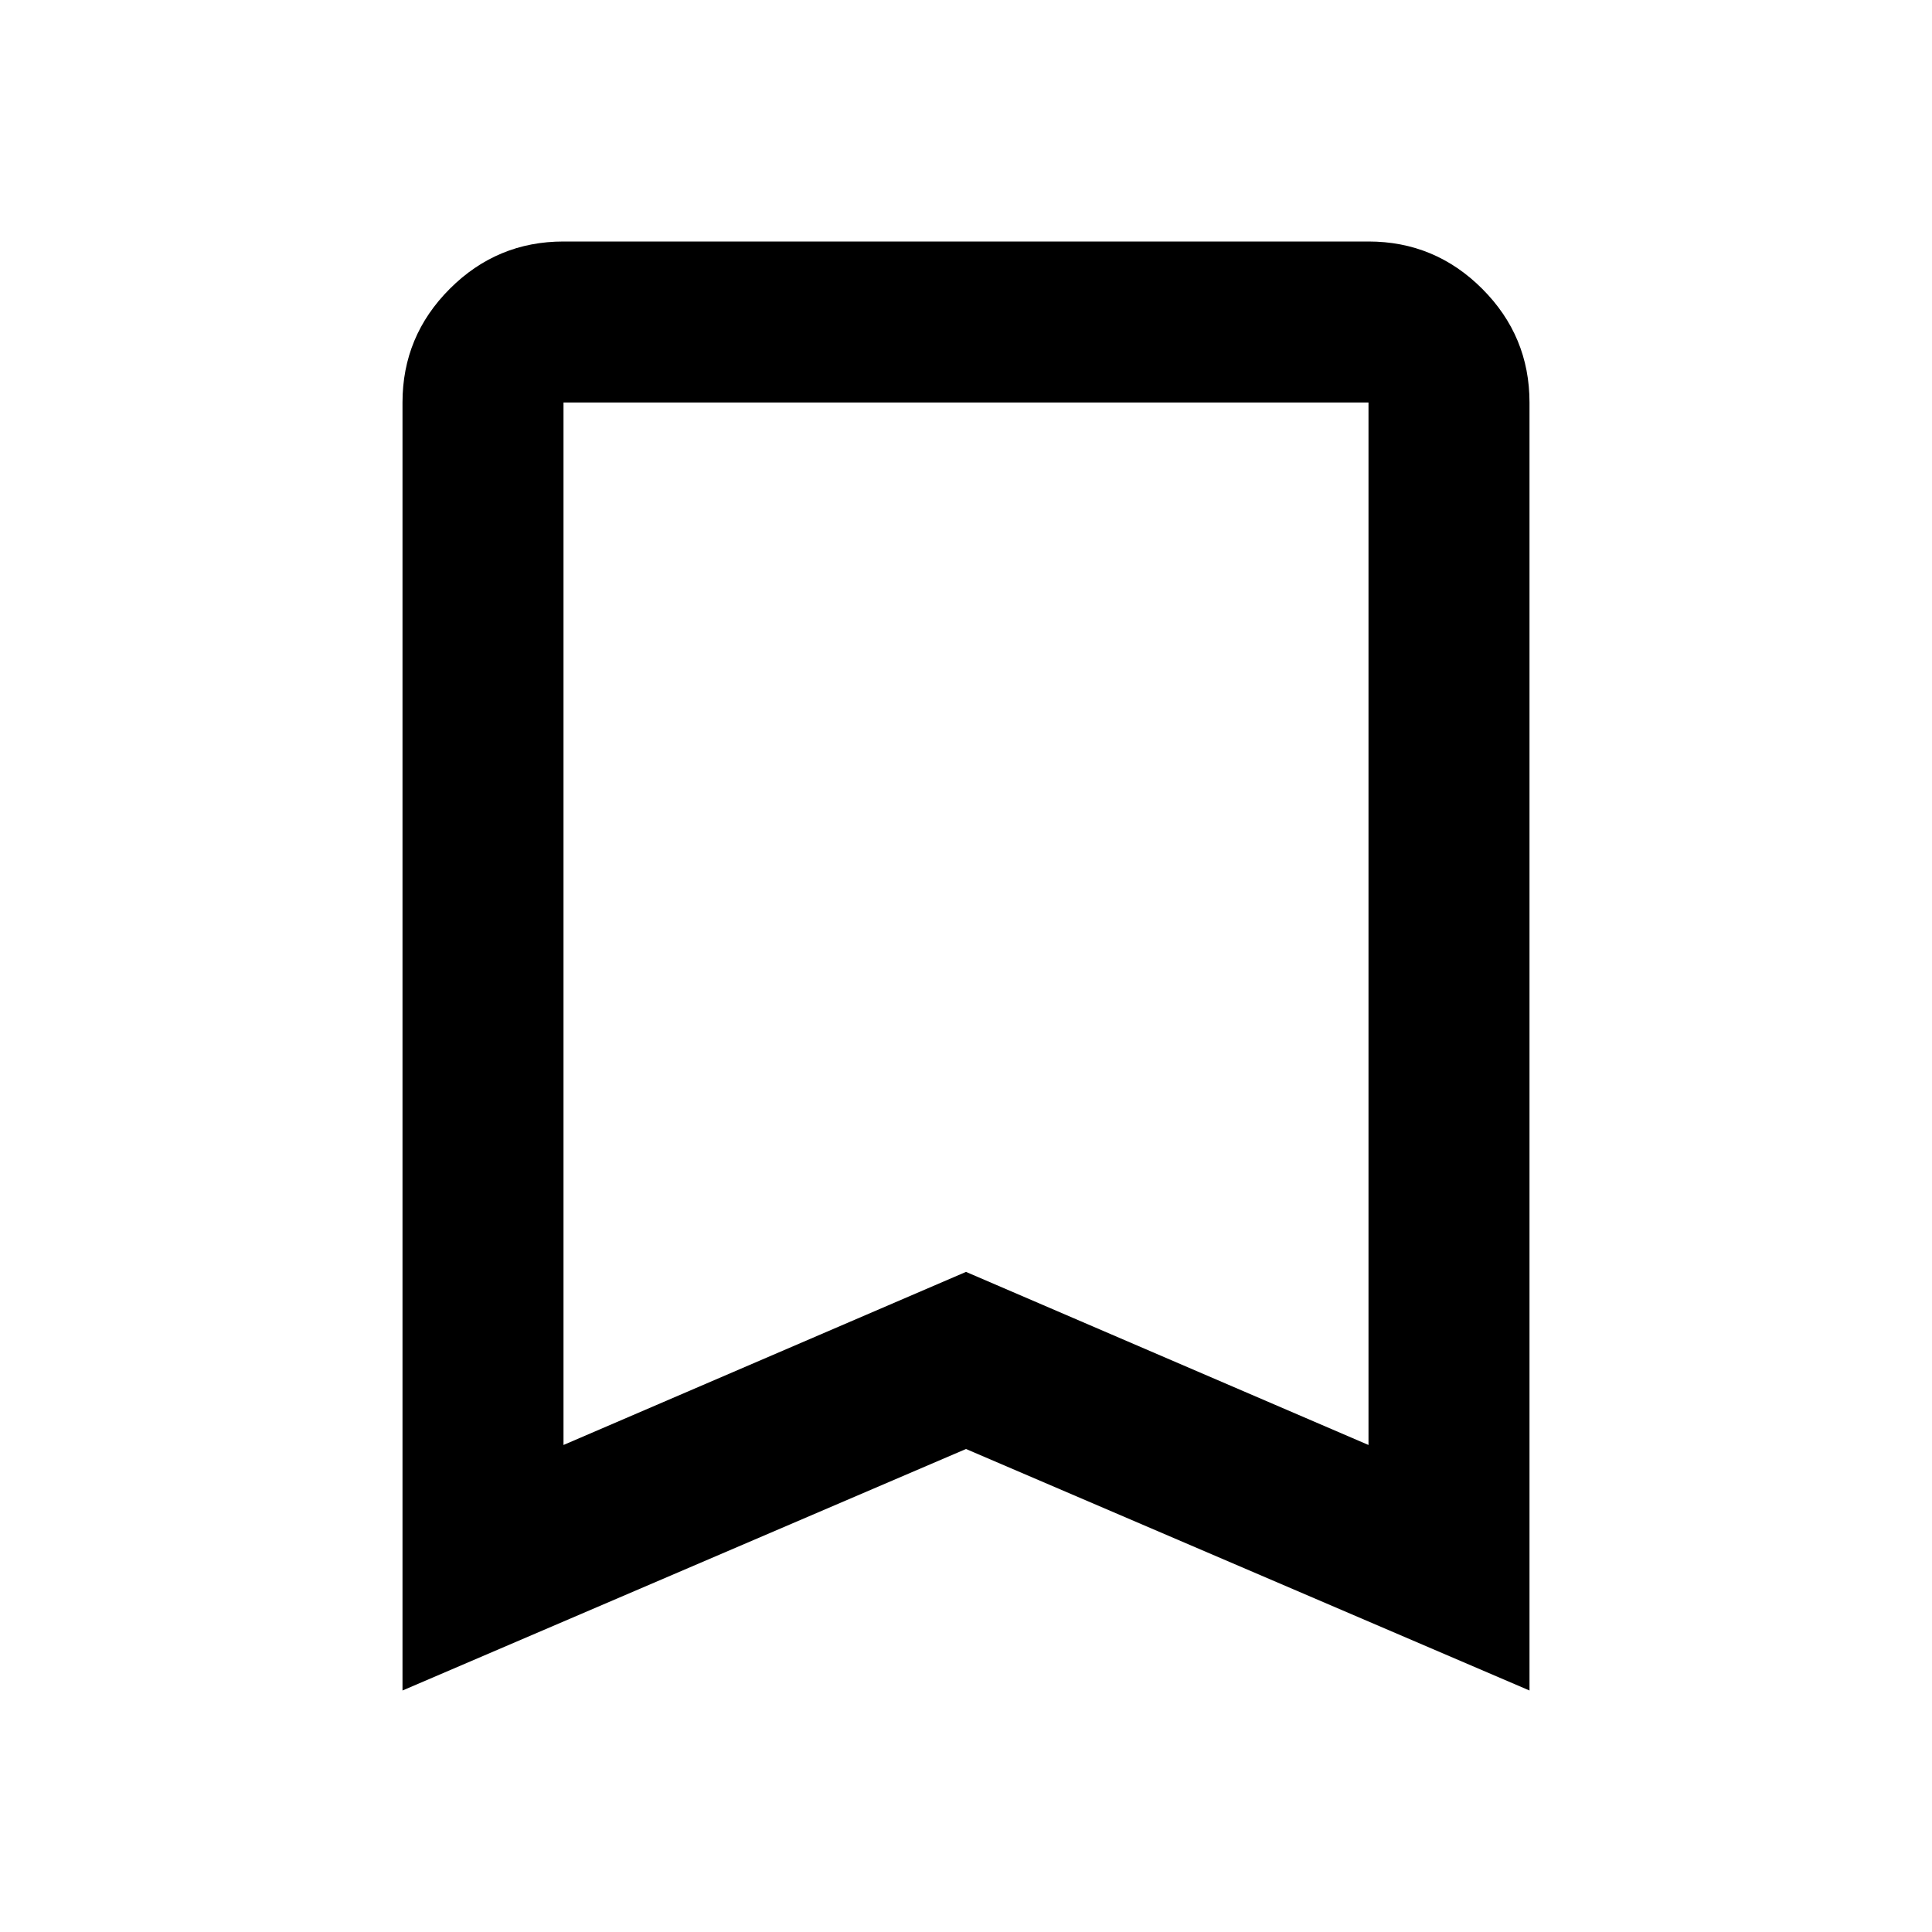
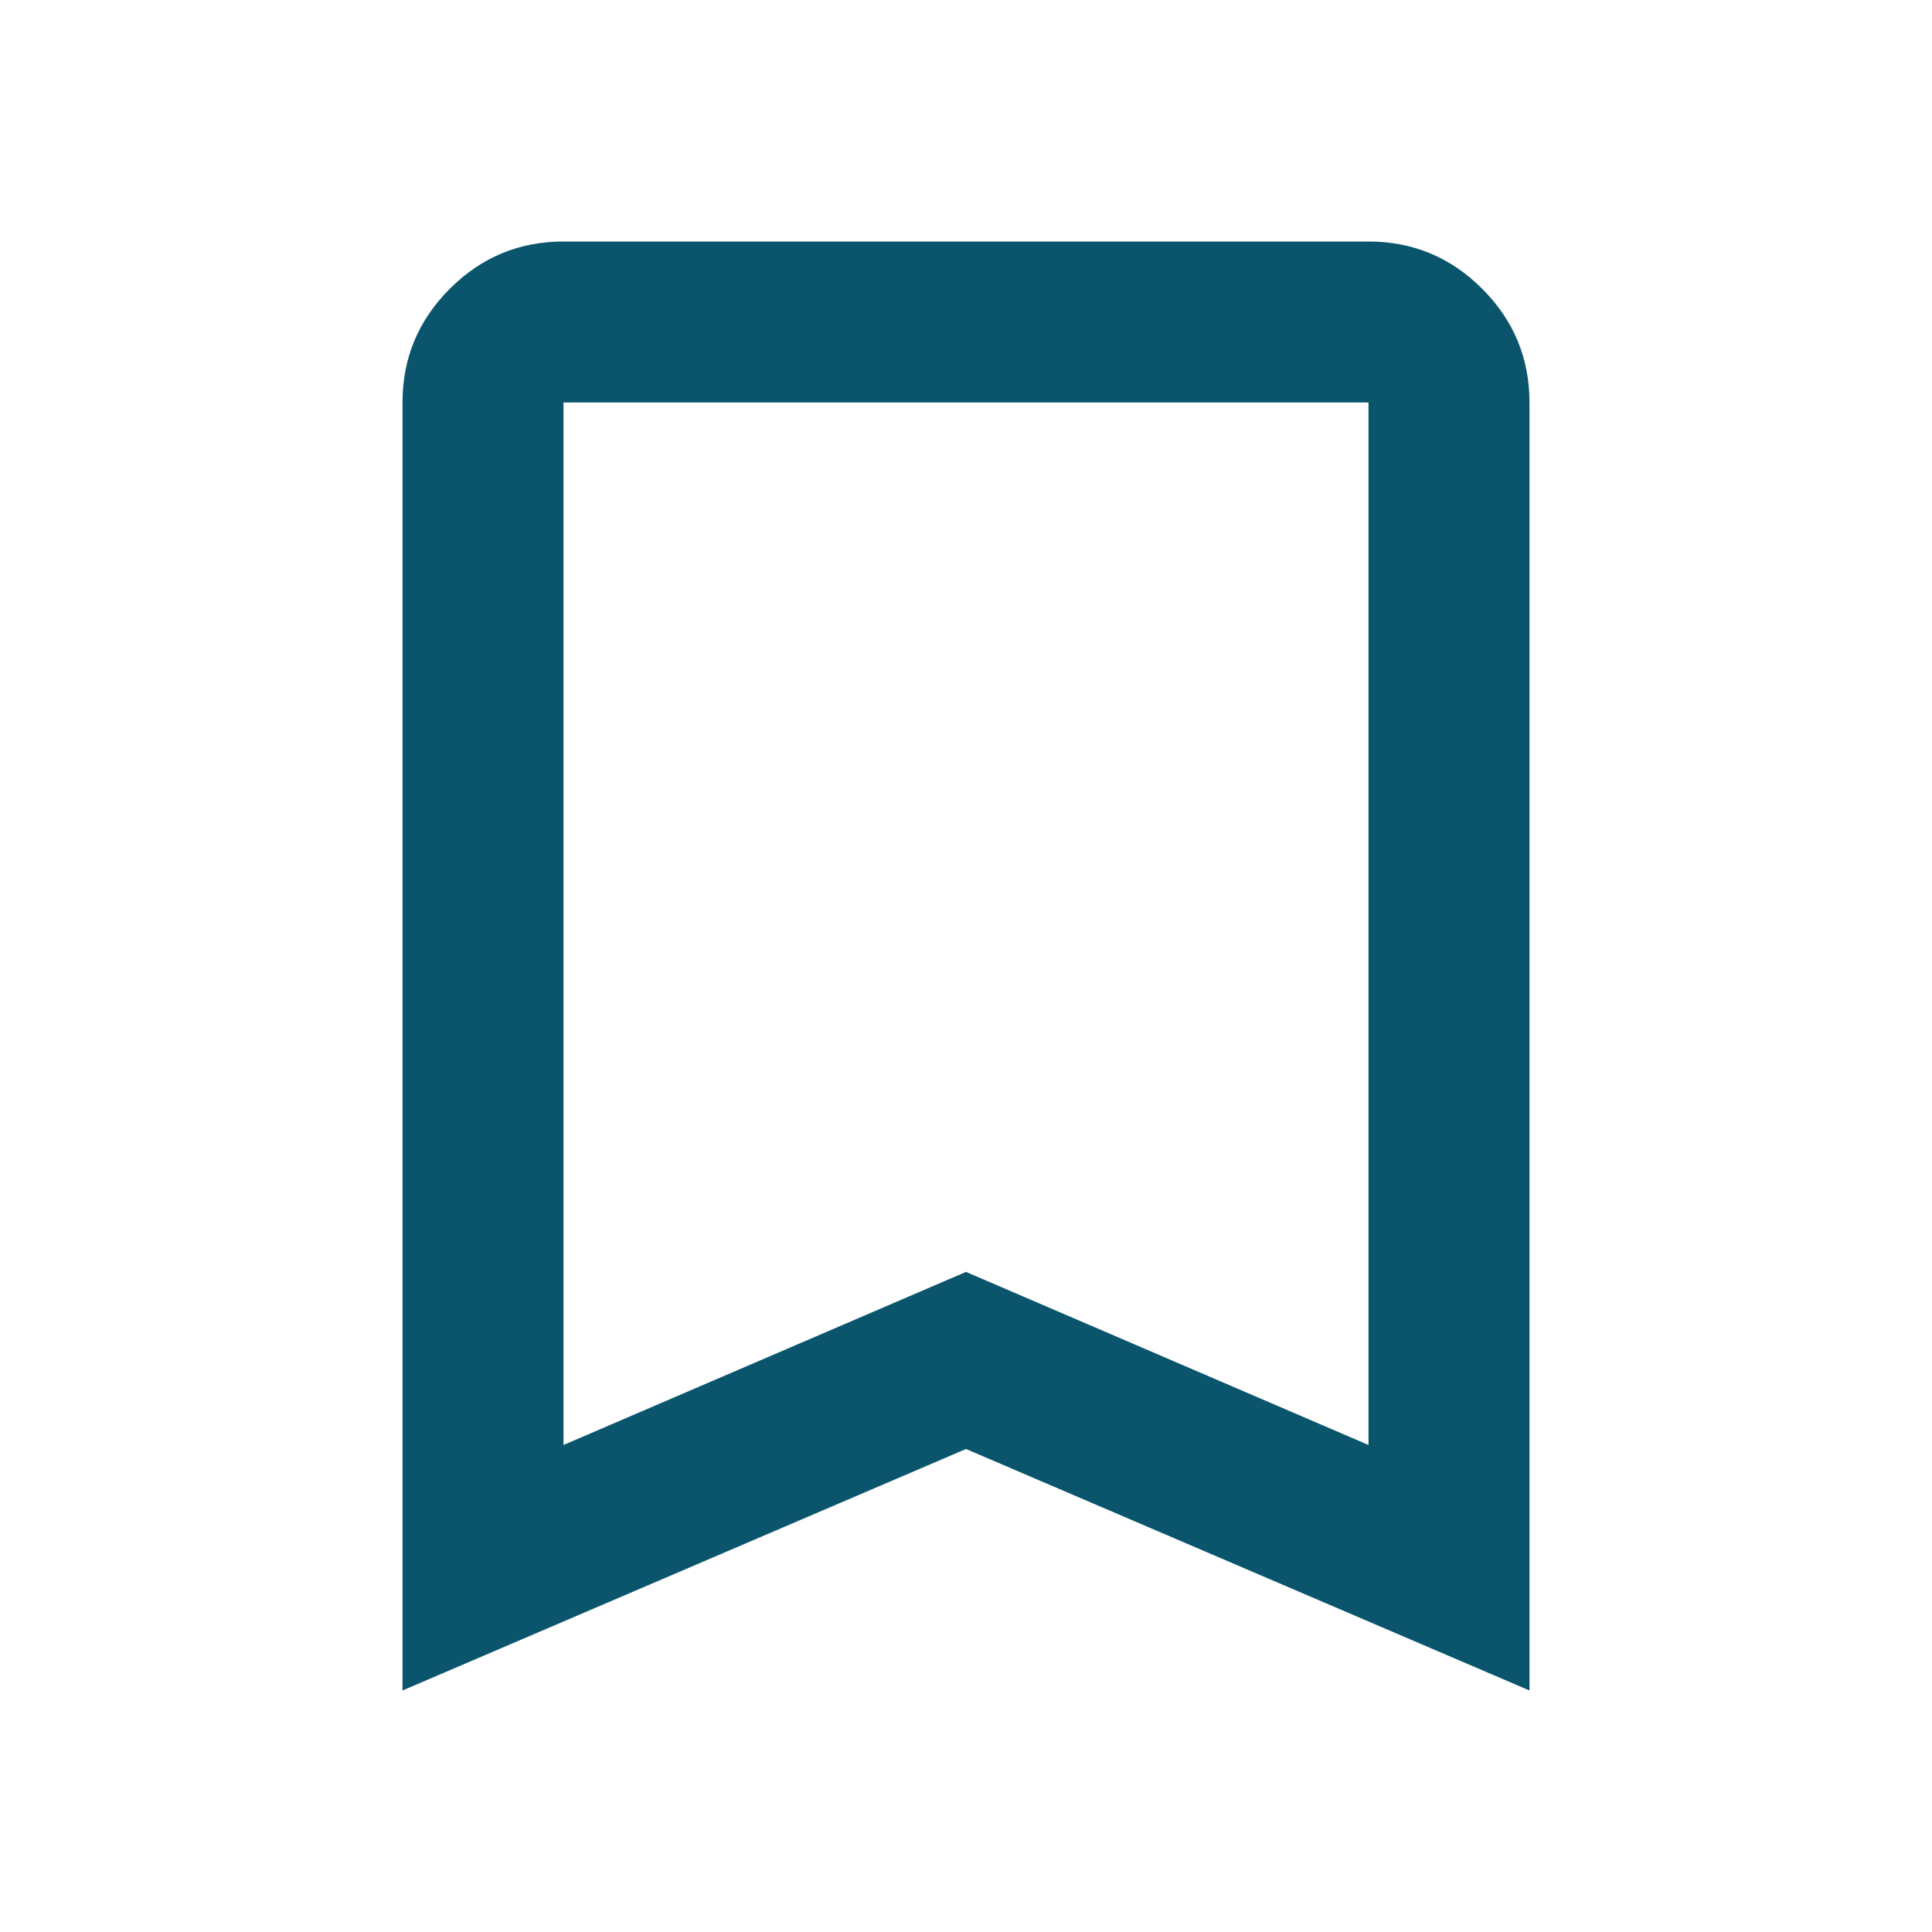
- <svg xmlns="http://www.w3.org/2000/svg" fill="currentColor" height="24" viewBox="0 -960 960 960" width="24">
-   <path fill="currentColor" d="M200-120v-640q0-33 23.5-56.5T280-840h400q33 0 56.5 23.5T760-760v640L480-240 200-120Zm80-122 200-86 200 86v-518H280v518Zm0-518h400-400Z" />
+ <svg xmlns="http://www.w3.org/2000/svg" fill="#0b556c" height="24" viewBox="0 -960 960 960" width="24">
+   <path fill="#0b556c" d="M200-120v-640q0-33 23.5-56.5T280-840h400q33 0 56.5 23.5T760-760v640L480-240 200-120Zm80-122 200-86 200 86v-518H280v518Zm0-518h400-400Z" />
</svg>
